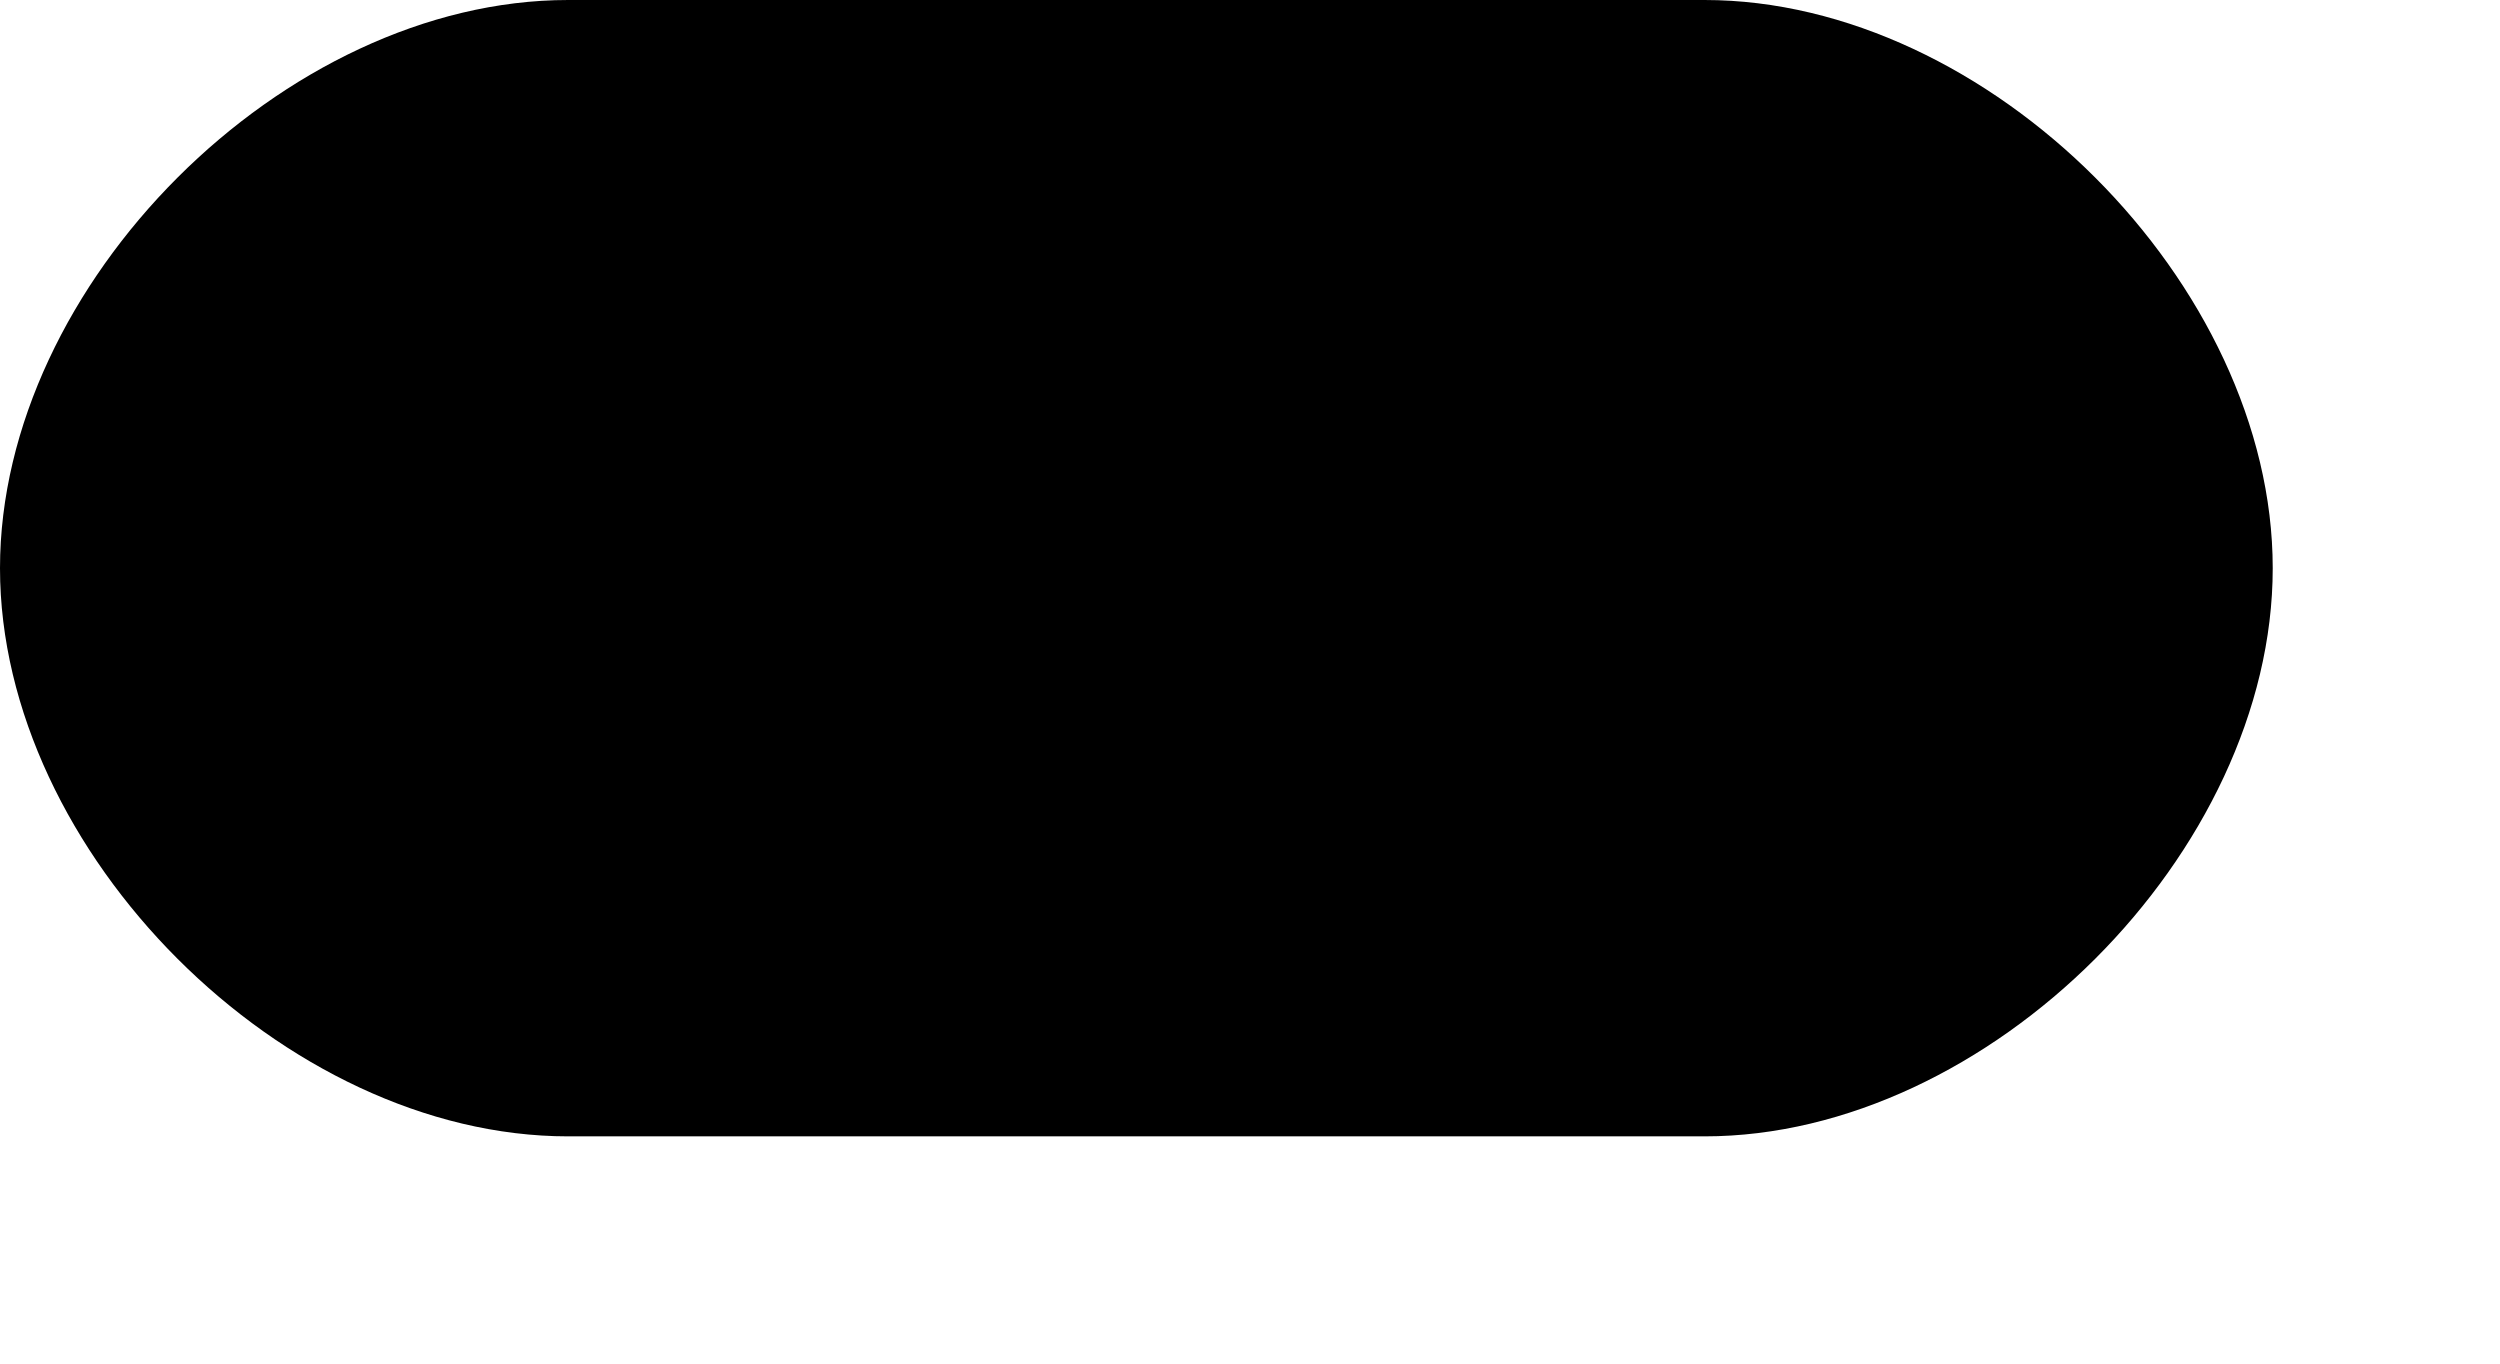
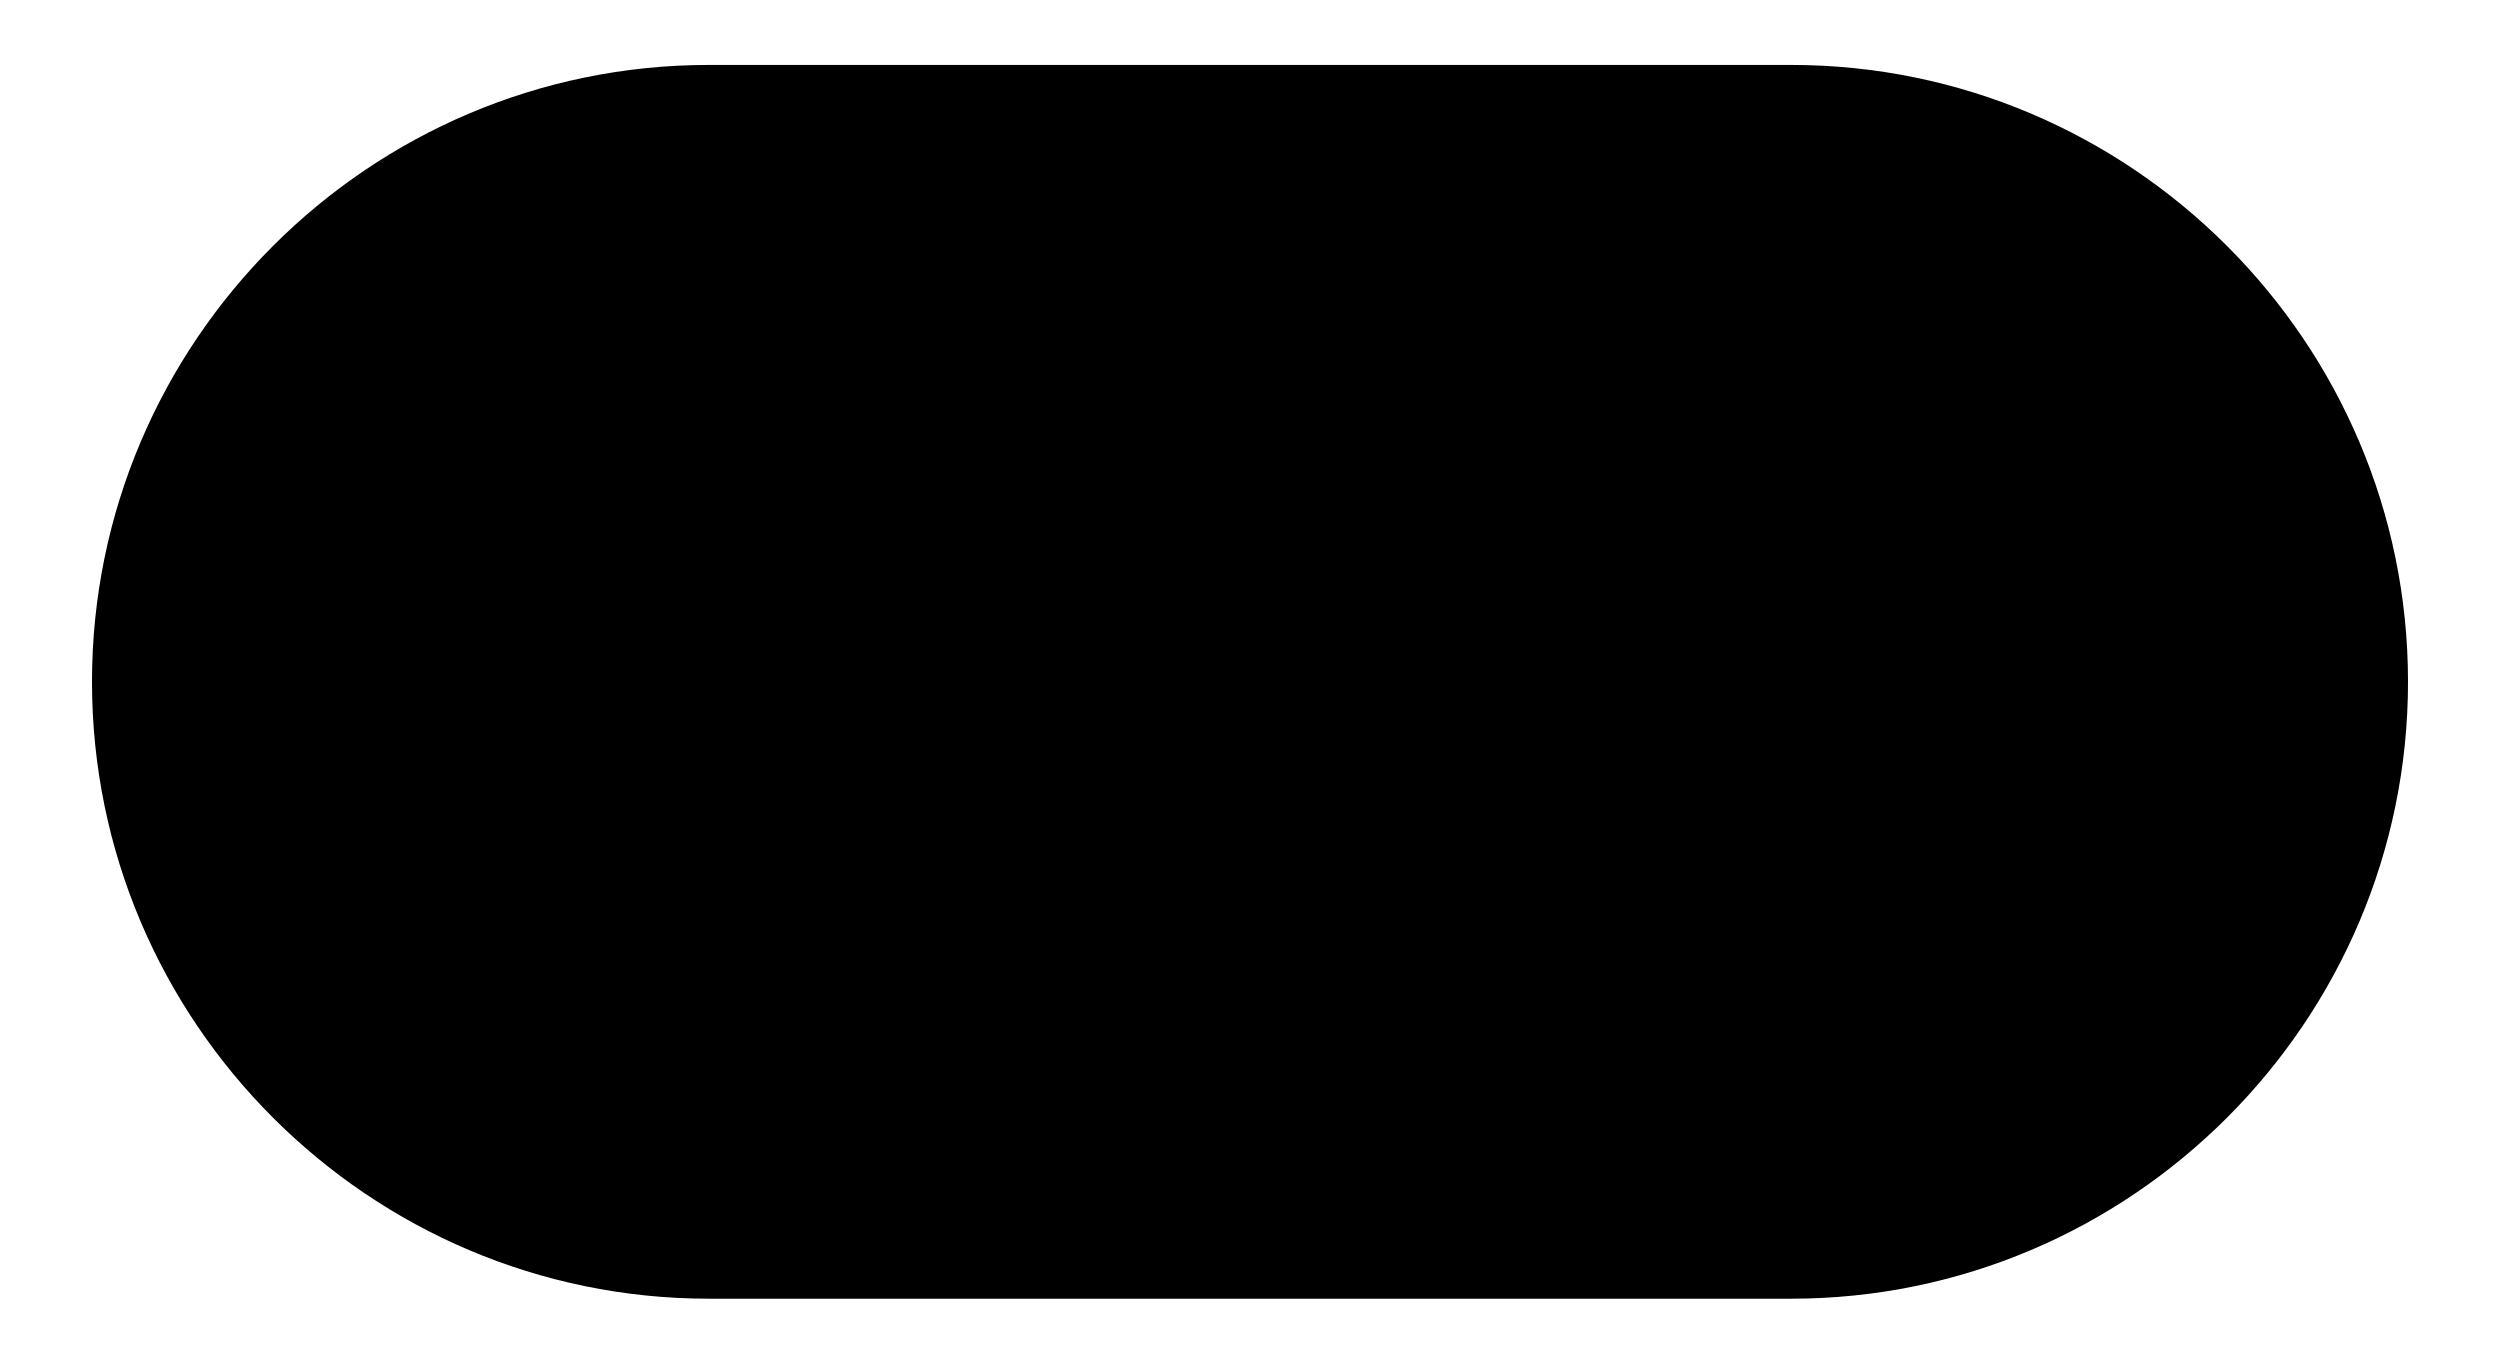
- <svg xmlns="http://www.w3.org/2000/svg" version="1.1" id="inputData" x="0px" y="0px" width="110px" height="60px" viewBox="0 0 110 60" style="enable-background:new 0 0 110 60;" xml:space="preserve">
-   <path class="inputData" d="M0 25 C0,12.5 12.5,0 25,0 L75 0 C87.5,0 100,12.5 100,25 C100,37.5 87.5,50 75,50 L25 50 C12.5,50 0,37.5 0,25 Z" />
+ <svg xmlns="http://www.w3.org/2000/svg" version="1.1" id="inputData" x=".75px" y="0.75px" viewBox="-1.5 -1.5 113 63" style="enable-background:new 0 0 110 60;" width="110" height="60" xml:space="preserve">
+   <path class="inputData" d="M1.5,30C1.5,14.3,14.3,1.5,30,1.5h50c15.7,0,28.5,12.8,28.5,28.5S95.7,58.5,80,58.5H30C14.3,58.5,1.5,45.7,1.5,30z" />
</svg>
